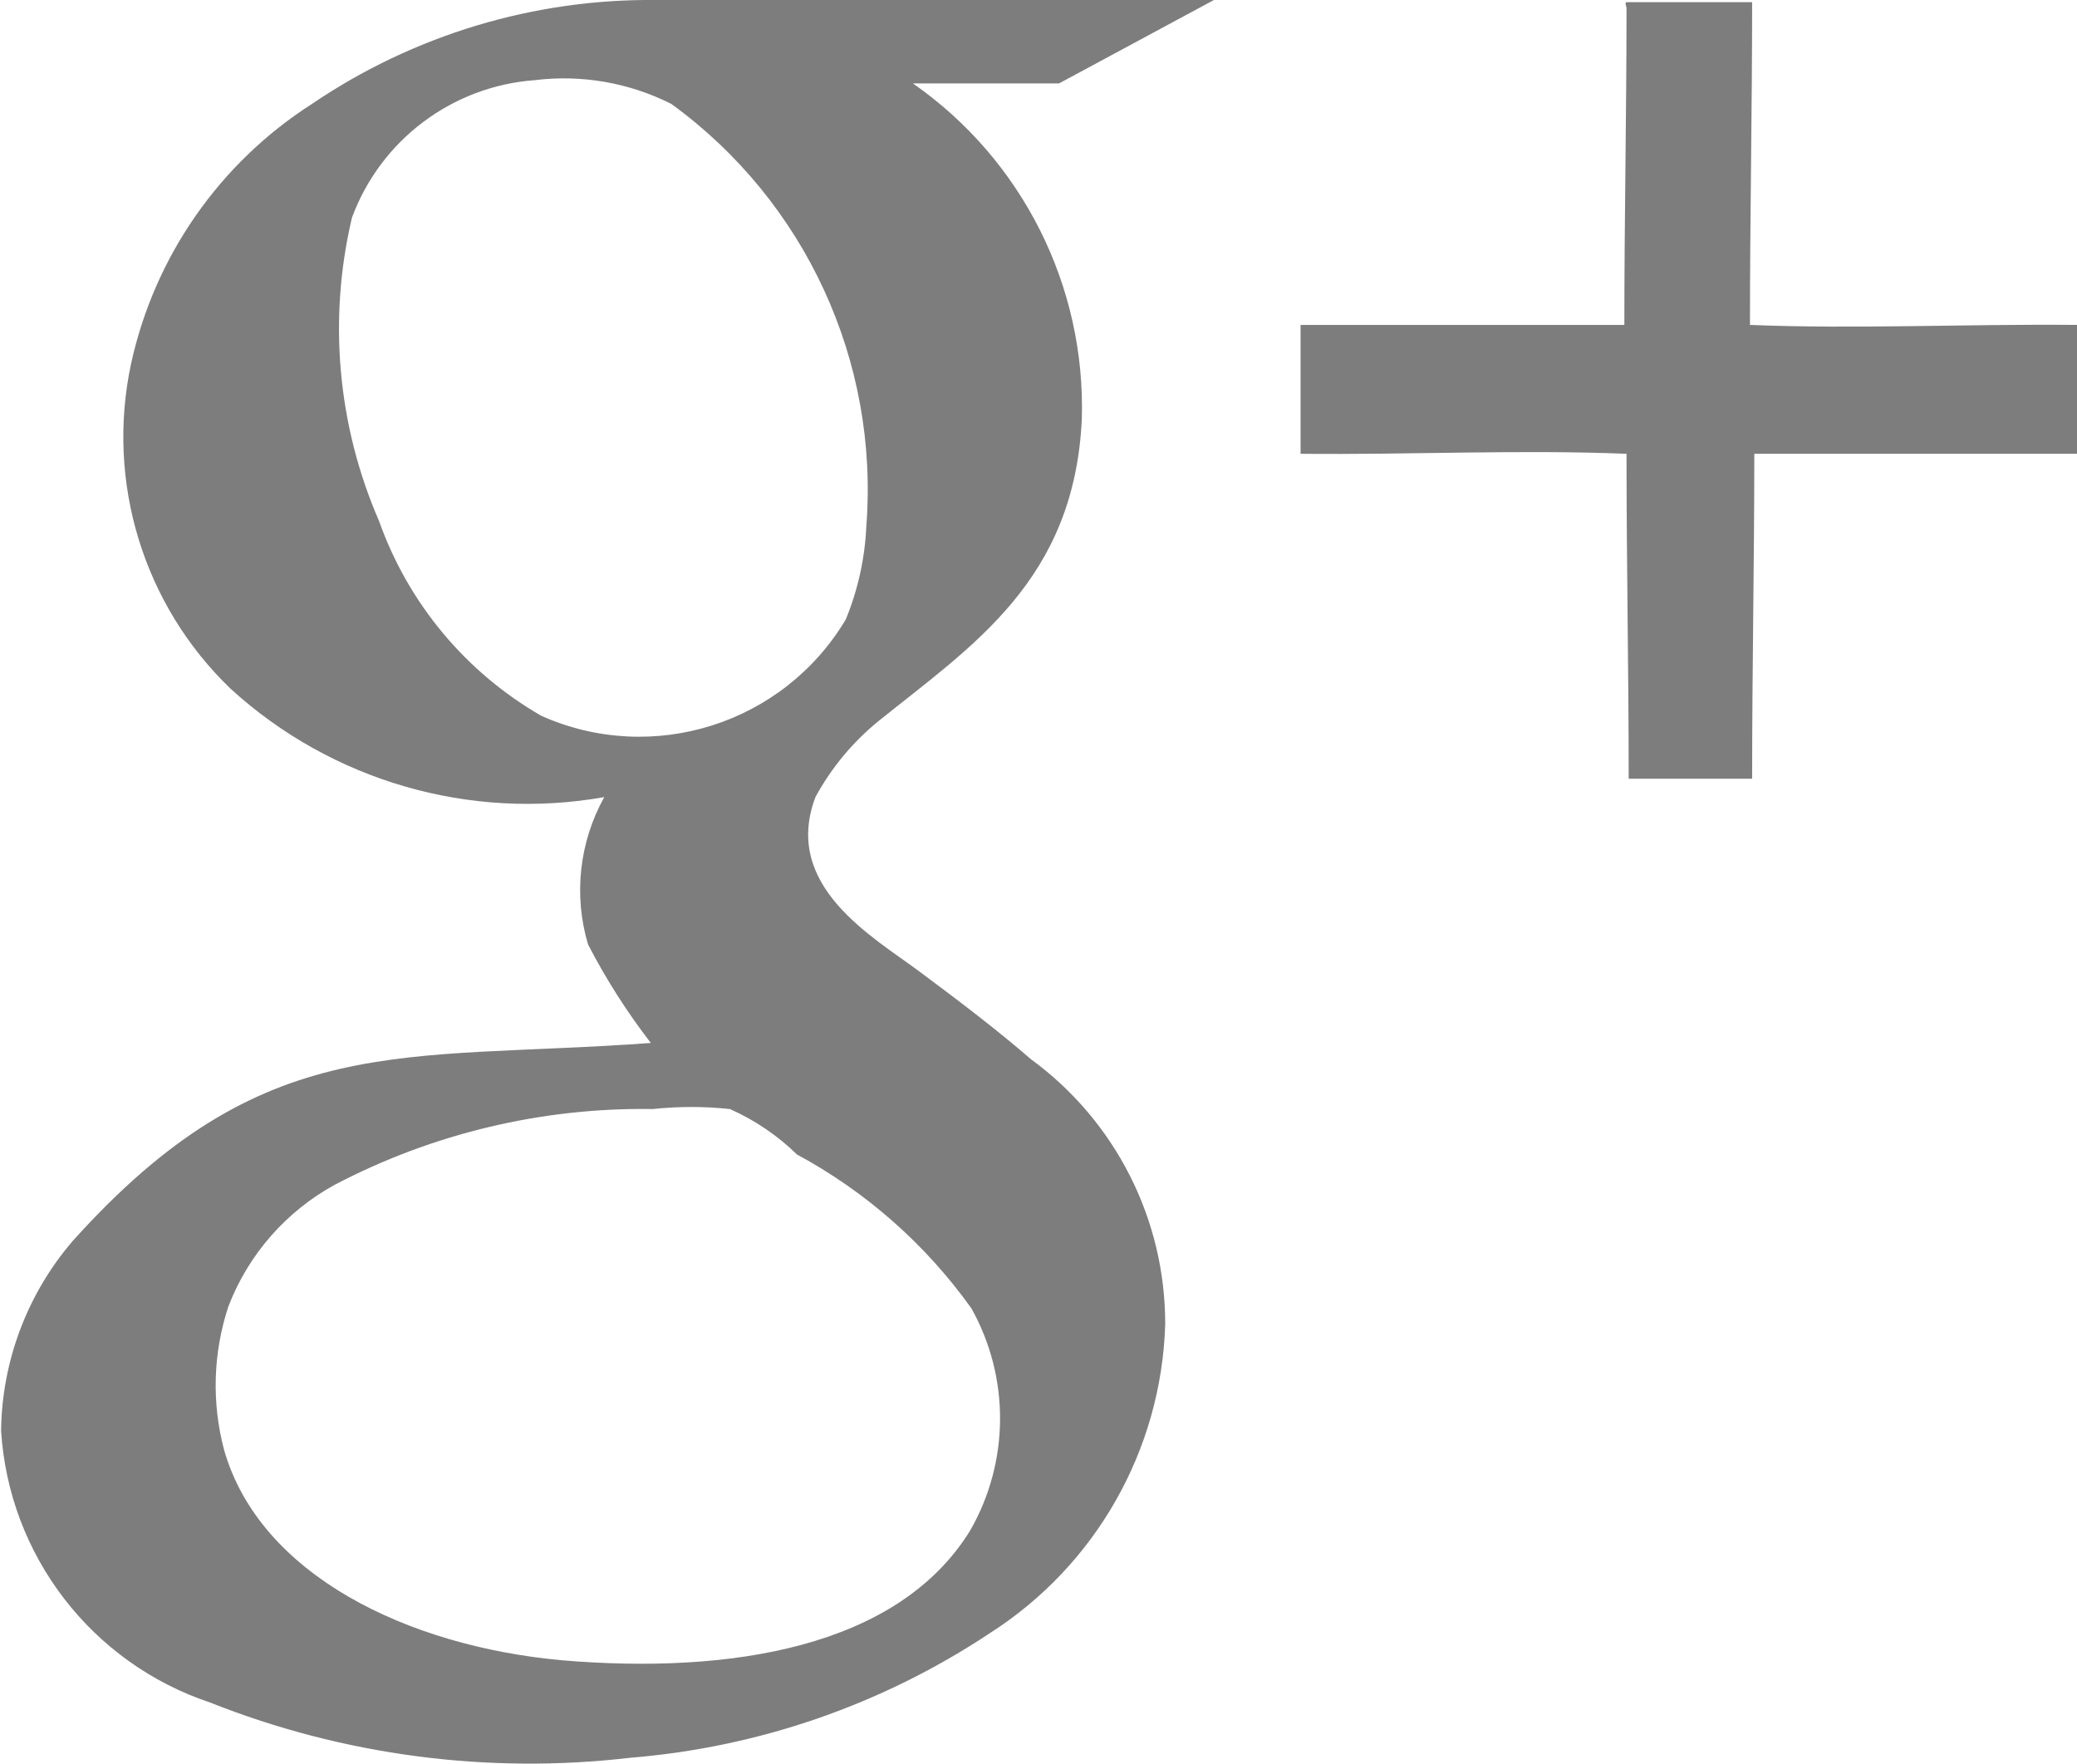
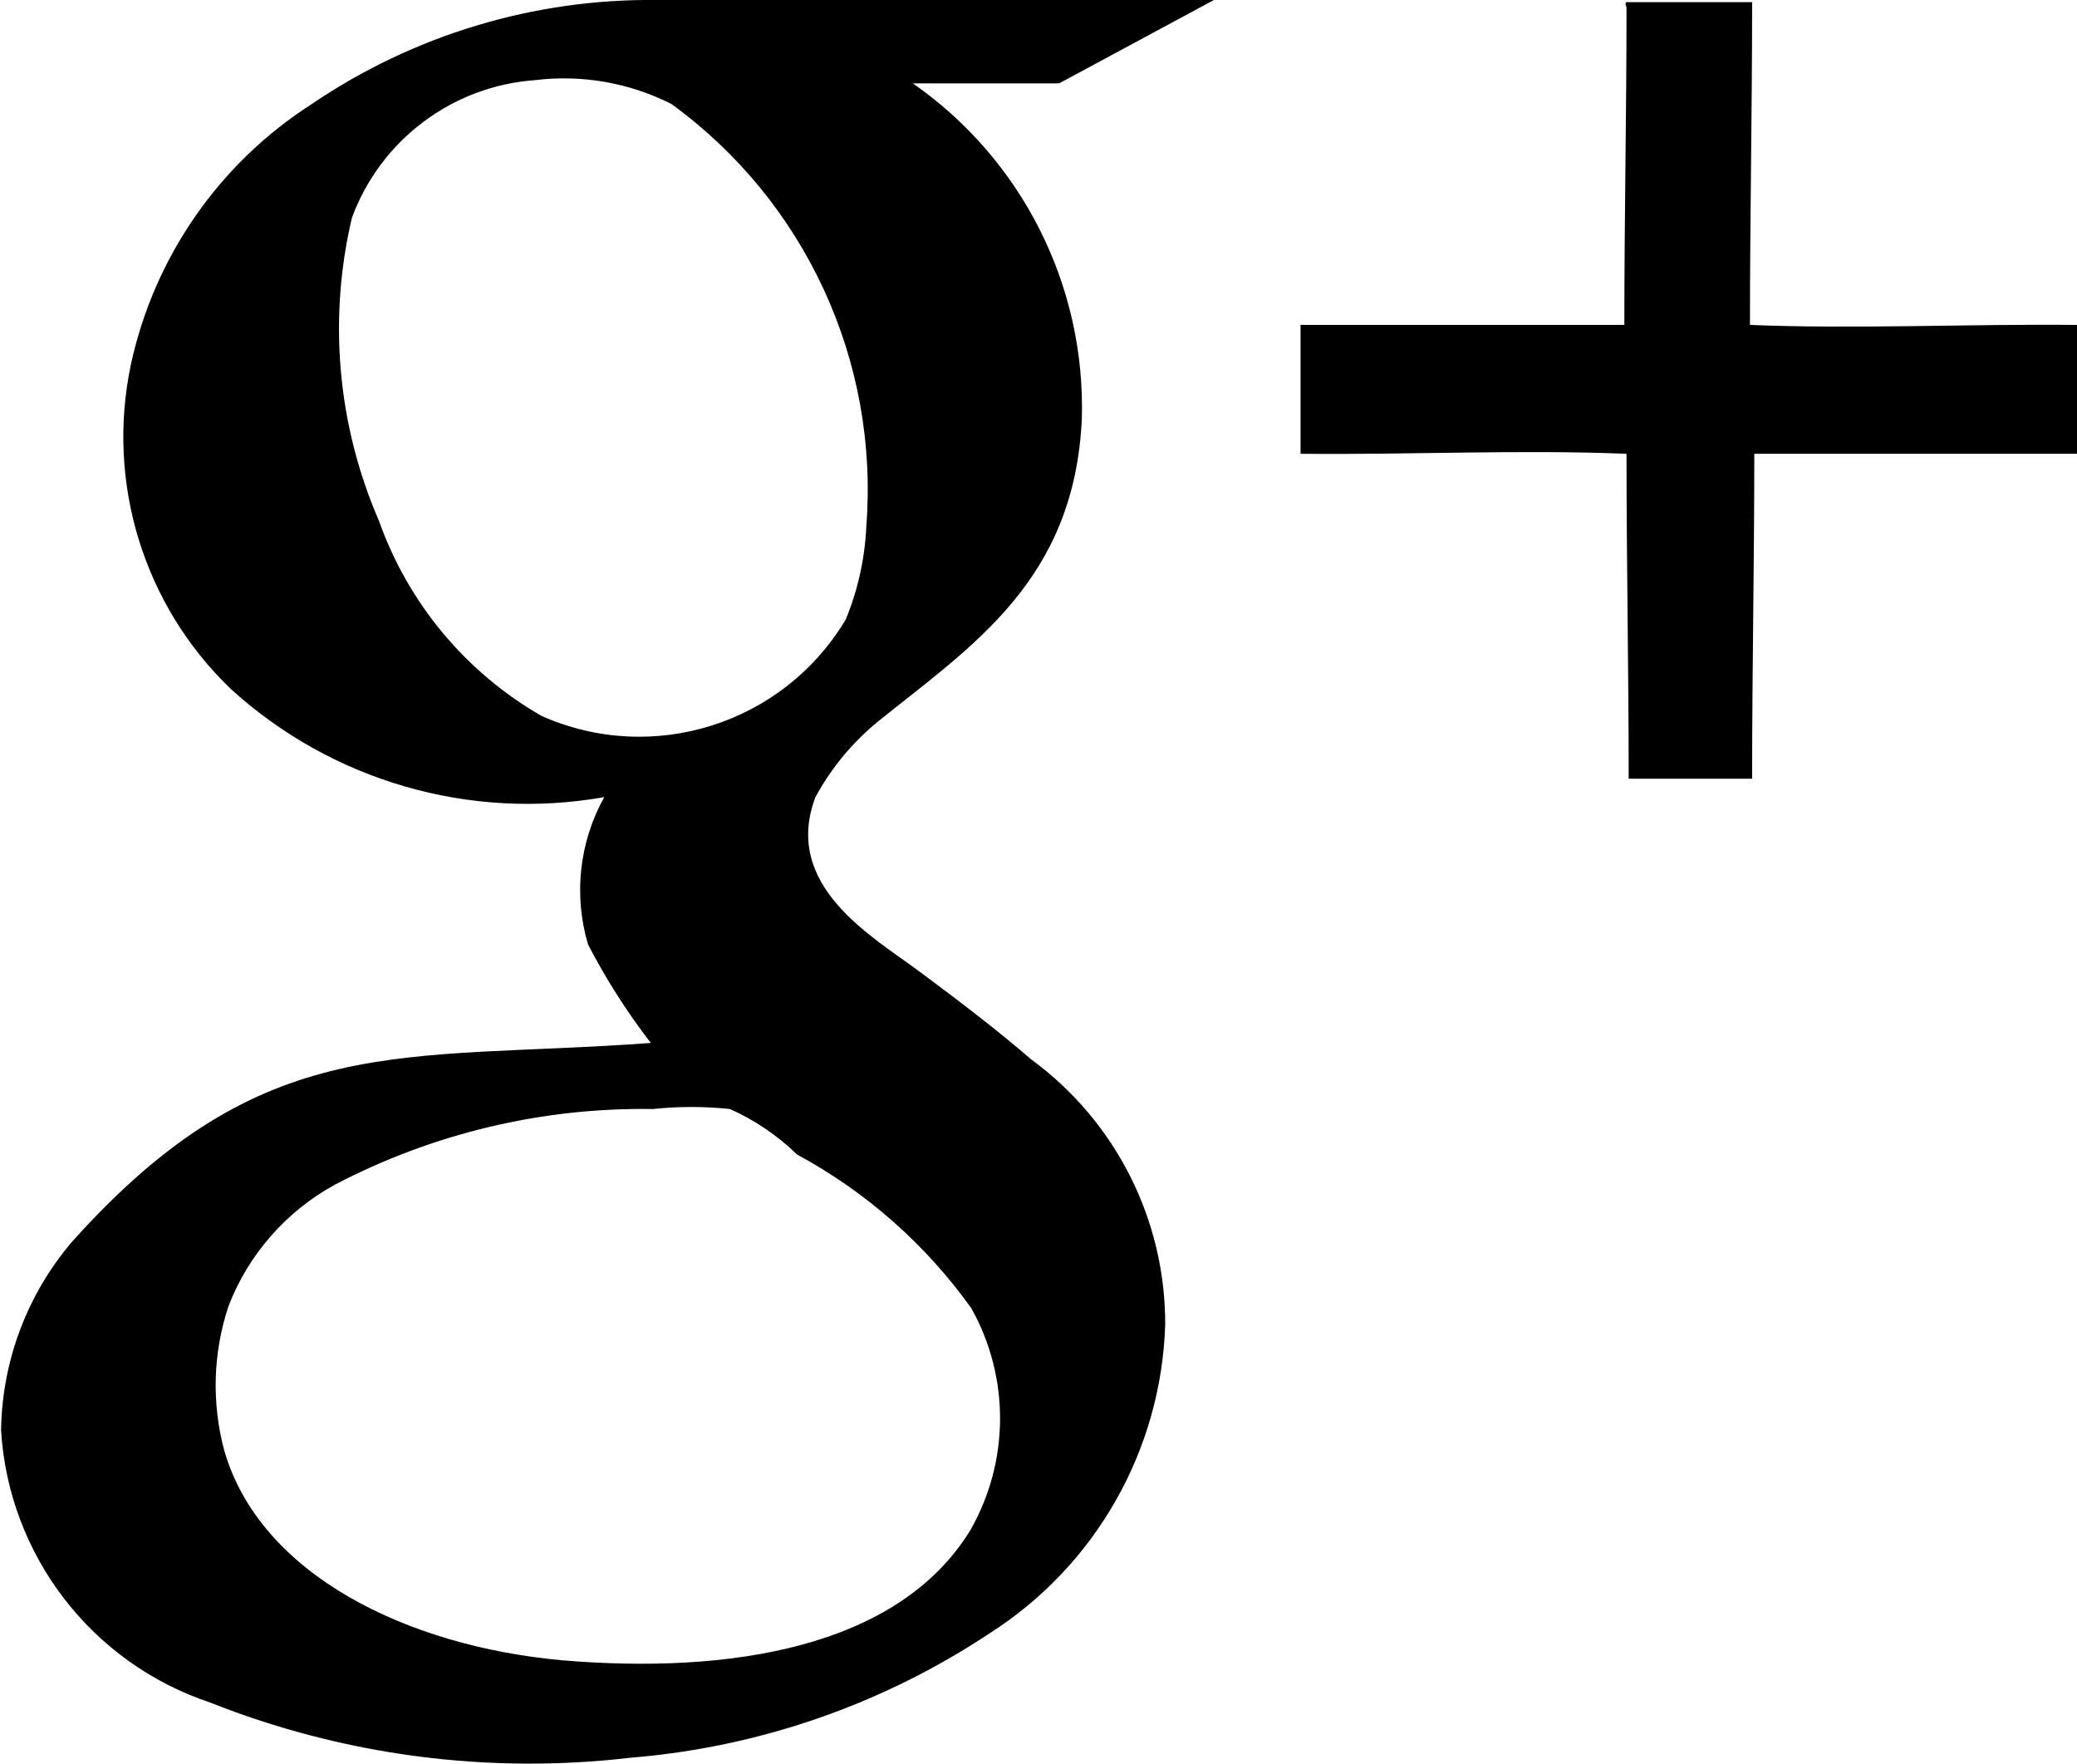
<svg xmlns="http://www.w3.org/2000/svg" width="19.18" height="16.28" viewBox="0 0 19.18 16.28">
-   <defs>
-     <style>
-       .cls-1 {
-         fill: #7d7d7d;
-         fill-rule: evenodd;
-       }
-     </style>
-   </defs>
-   <path id="G_copy" data-name="G+ copy" class="cls-1" d="M1024.94,2182.24h-1.35a3.646,3.646,0,0,1,1.56,3.1c-0.07,1.49-1.01,2.09-1.88,2.79a2.355,2.355,0,0,0-.58.7c-0.31.82,0.53,1.29,0.96,1.61,0.39,0.29.73,0.55,1.03,0.81a3.023,3.023,0,0,1,1.24,2.45,3.51,3.51,0,0,1-1.62,2.85,7.025,7.025,0,0,1-3.32,1.15,8,8,0,0,1-3.88-.51,2.832,2.832,0,0,1-1.93-2.51,2.74,2.74,0,0,1,.66-1.75c1.77-1.97,3.03-1.66,5.34-1.83a6,6,0,0,1-.58-0.91,1.765,1.765,0,0,1,.15-1.36,4.066,4.066,0,0,1-3.45-1,3.225,3.225,0,0,1-.92-3,3.813,3.813,0,0,1,1.67-2.4,5.563,5.563,0,0,1,3.19-.96h5.14m-7.96,2.01a4.45,4.45,0,0,0,.25,2.8,3.378,3.378,0,0,0,1.5,1.8,2.22,2.22,0,0,0,2.81-.89,2.555,2.555,0,0,0,.19-0.86,4.4,4.4,0,0,0-1.8-3.9,2.2,2.2,0,0,0-1.26-.22A1.952,1.952,0,0,0,1018.41,2183.48Zm-0.16,8.93a2.169,2.169,0,0,0-.98,1.12,2.32,2.32,0,0,0-.04,1.33c0.33,1.15,1.69,1.81,3.12,1.94,1.54,0.13,3.1-.11,3.77-1.2a2.081,2.081,0,0,0,.01-2.05,4.755,4.755,0,0,0-1.61-1.42,2.117,2.117,0,0,0-.62-0.42,3.369,3.369,0,0,0-.71,0A6.128,6.128,0,0,0,1018.25,2192.41Zm11.93-10.92h1.16c0,1-.02,1.98-0.02,2.98,0.98,0.04,2-.01,3.02,0v1.19h-2.98c0,1.03-.02,1.97-0.02,3h-1.14c0-1.02-.02-1.98-0.02-3-0.99-.04-1.99.01-3.01,0v-1.19h2.99c0-.99.02-1.93,0.02-2.92C1030.18,2181.52,1030.16,2181.5,1030.18,2181.49Z" transform="translate(-1015.16 -2181.47)" />
+   <path data-name="G+ copy" class="cls-1" d="M9.78.77H8.43a3.646 3.646 0 0 1 1.56 3.1c-.07 1.49-1.01 2.09-1.88 2.79a2.355 2.355 0 0 0-.58.7c-.31.82.53 1.29.96 1.61.39.29.73.55 1.03.81a3.023 3.023 0 0 1 1.24 2.45 3.51 3.51 0 0 1-1.62 2.85 7.025 7.025 0 0 1-3.32 1.15 8 8 0 0 1-3.88-.51 2.832 2.832 0 0 1-1.93-2.51 2.74 2.74 0 0 1 .66-1.75C2.44 9.49 3.7 9.8 6.01 9.63a6 6 0 0 1-.58-.91 1.765 1.765 0 0 1 .15-1.36 4.066 4.066 0 0 1-3.45-1 3.225 3.225 0 0 1-.92-3A3.813 3.813 0 0 1 2.88.96 5.563 5.563 0 0 1 6.07 0h5.14M3.25 2.01a4.45 4.45 0 0 0 .25 2.8A3.378 3.378 0 0 0 5 6.61a2.22 2.22 0 0 0 2.81-.89A2.555 2.555 0 0 0 8 4.86 4.4 4.4 0 0 0 6.2.96 2.2 2.2 0 0 0 4.94.74a1.952 1.952 0 0 0-1.69 1.27zm-.16 8.93a2.169 2.169 0 0 0-.98 1.12 2.32 2.32 0 0 0-.04 1.33c.33 1.15 1.69 1.81 3.12 1.94 1.54.13 3.1-.11 3.77-1.2a2.081 2.081 0 0 0 .01-2.05 4.755 4.755 0 0 0-1.61-1.42 2.117 2.117 0 0 0-.62-.42 3.369 3.369 0 0 0-.71 0 6.128 6.128 0 0 0-2.94.7zM15.02.02h1.16c0 1-.02 1.98-.02 2.98.98.04 2-.01 3.02 0v1.19H16.2c0 1.03-.02 1.97-.02 3h-1.14c0-1.02-.02-1.98-.02-3-.99-.04-1.99.01-3.01 0V3H15c0-.99.02-1.93.02-2.92 0-.03-.02-.05 0-.06z" />
</svg>
